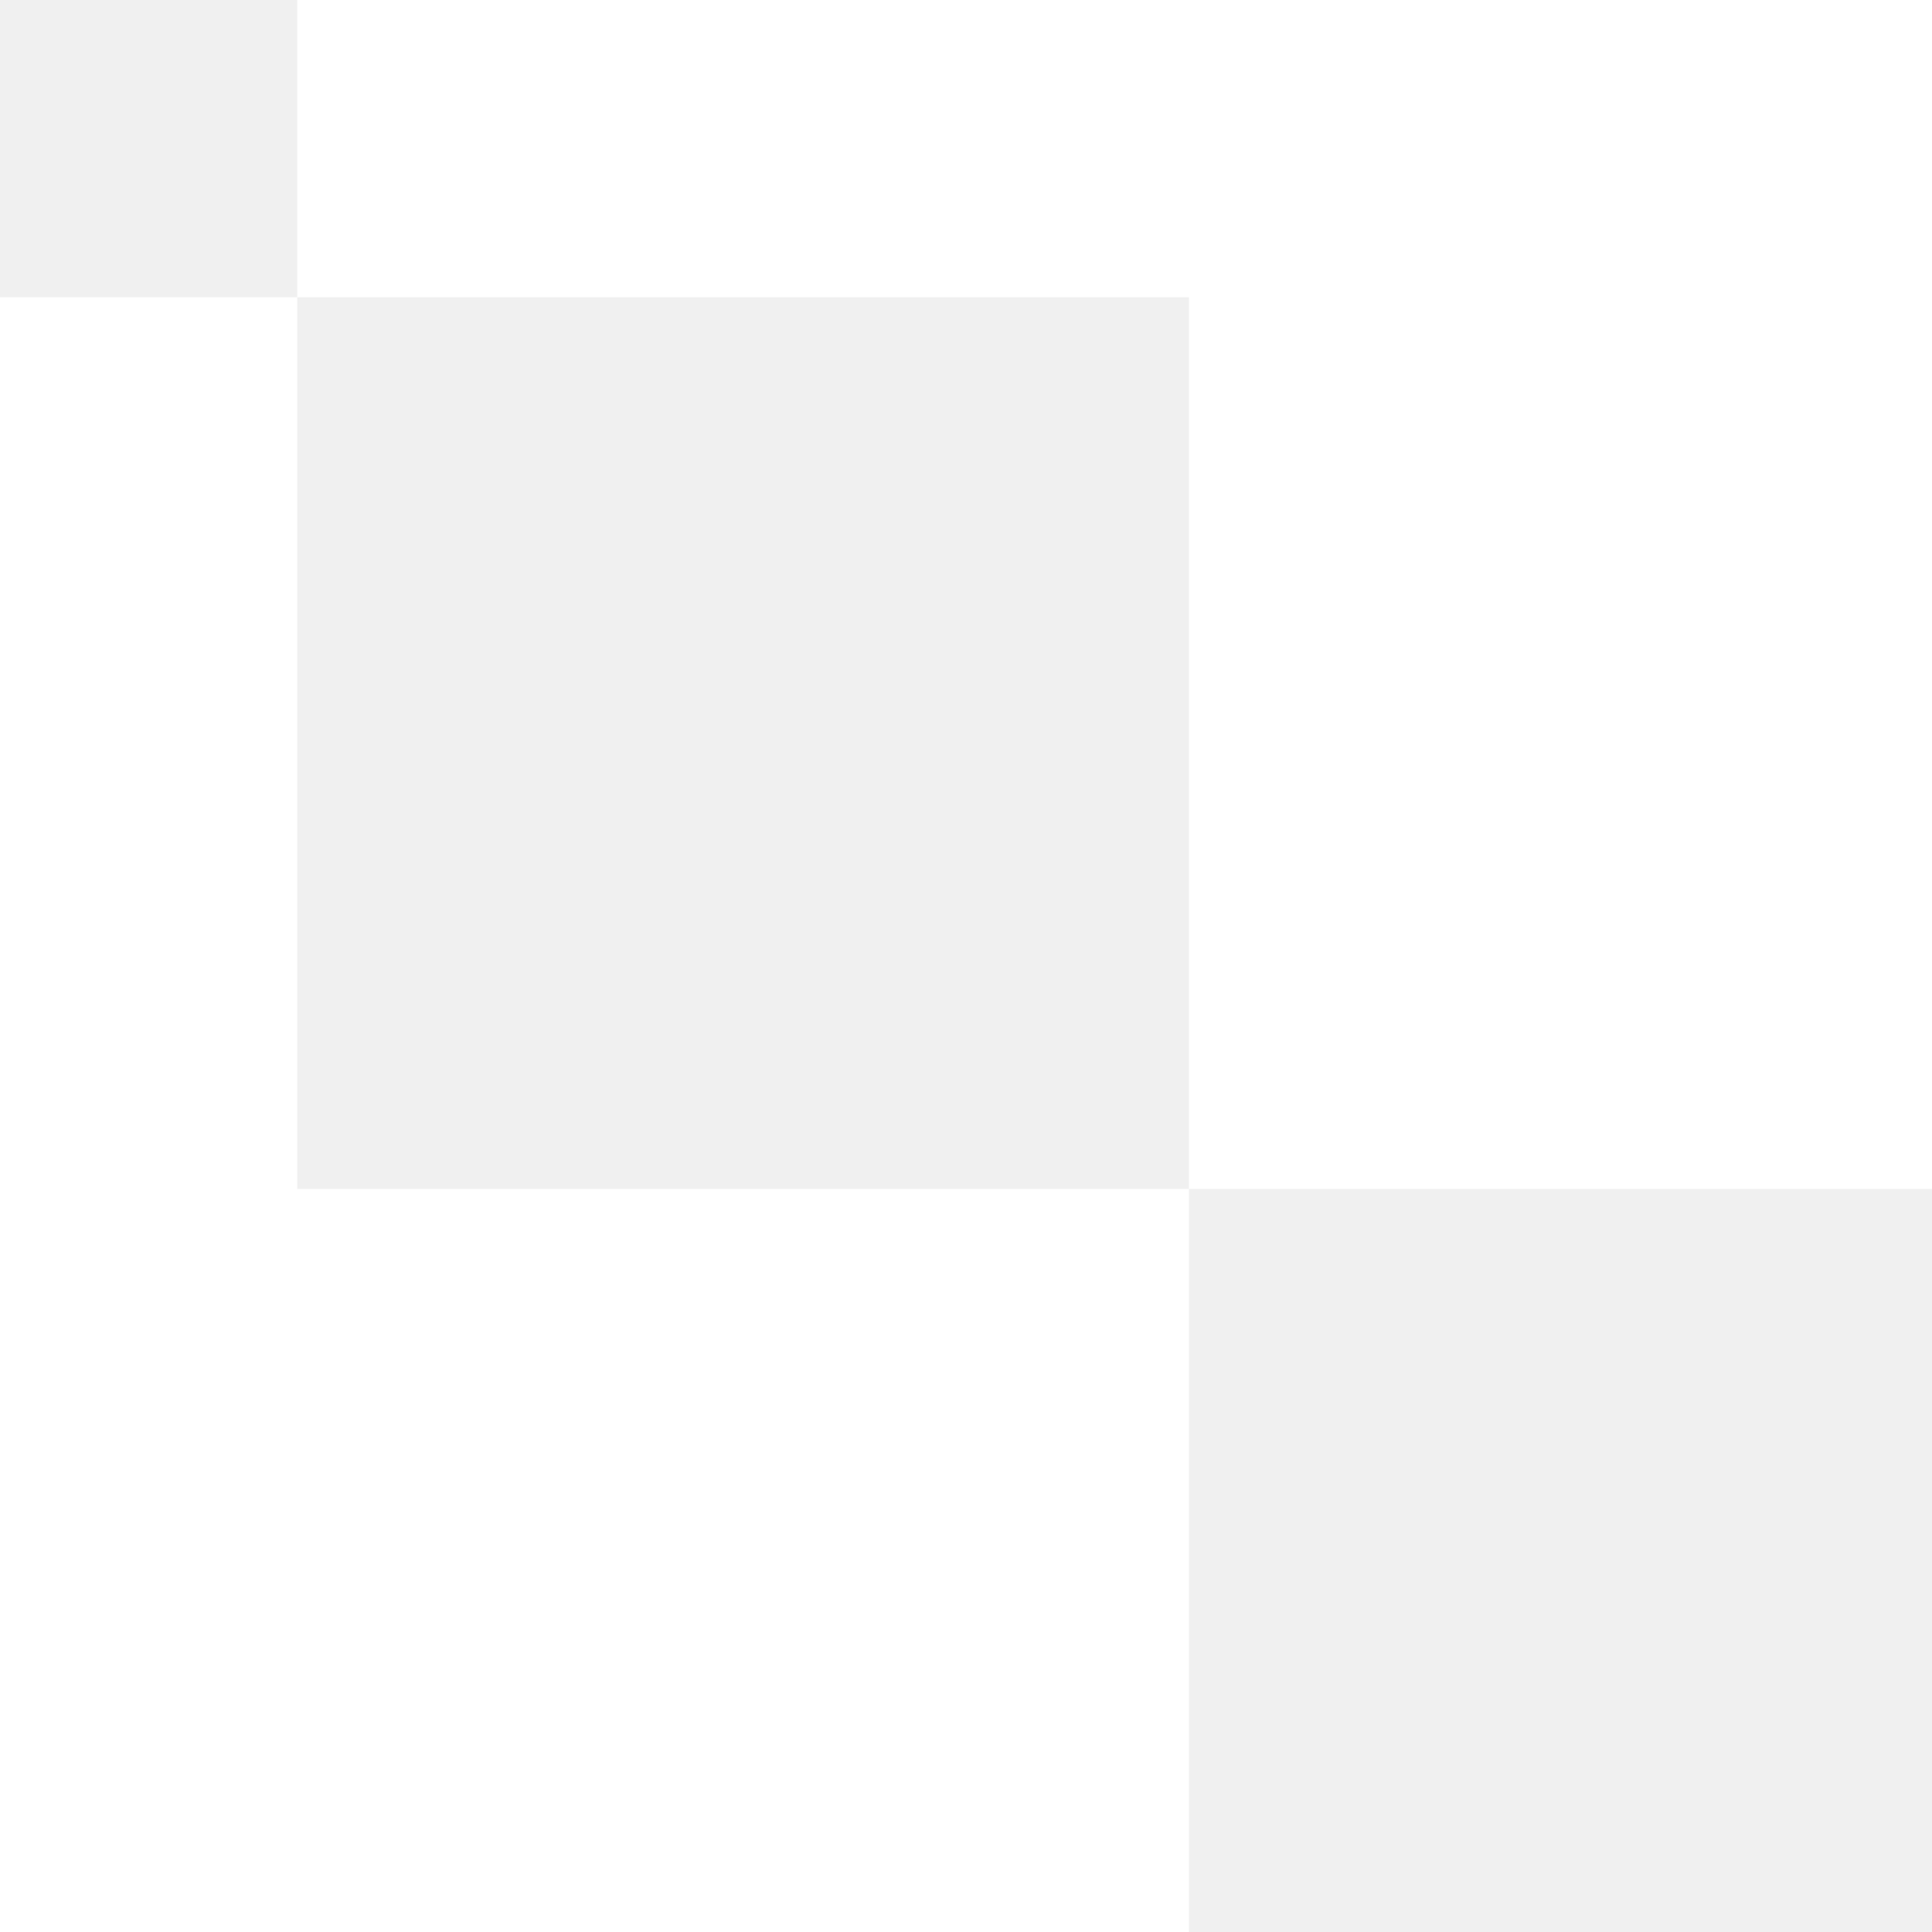
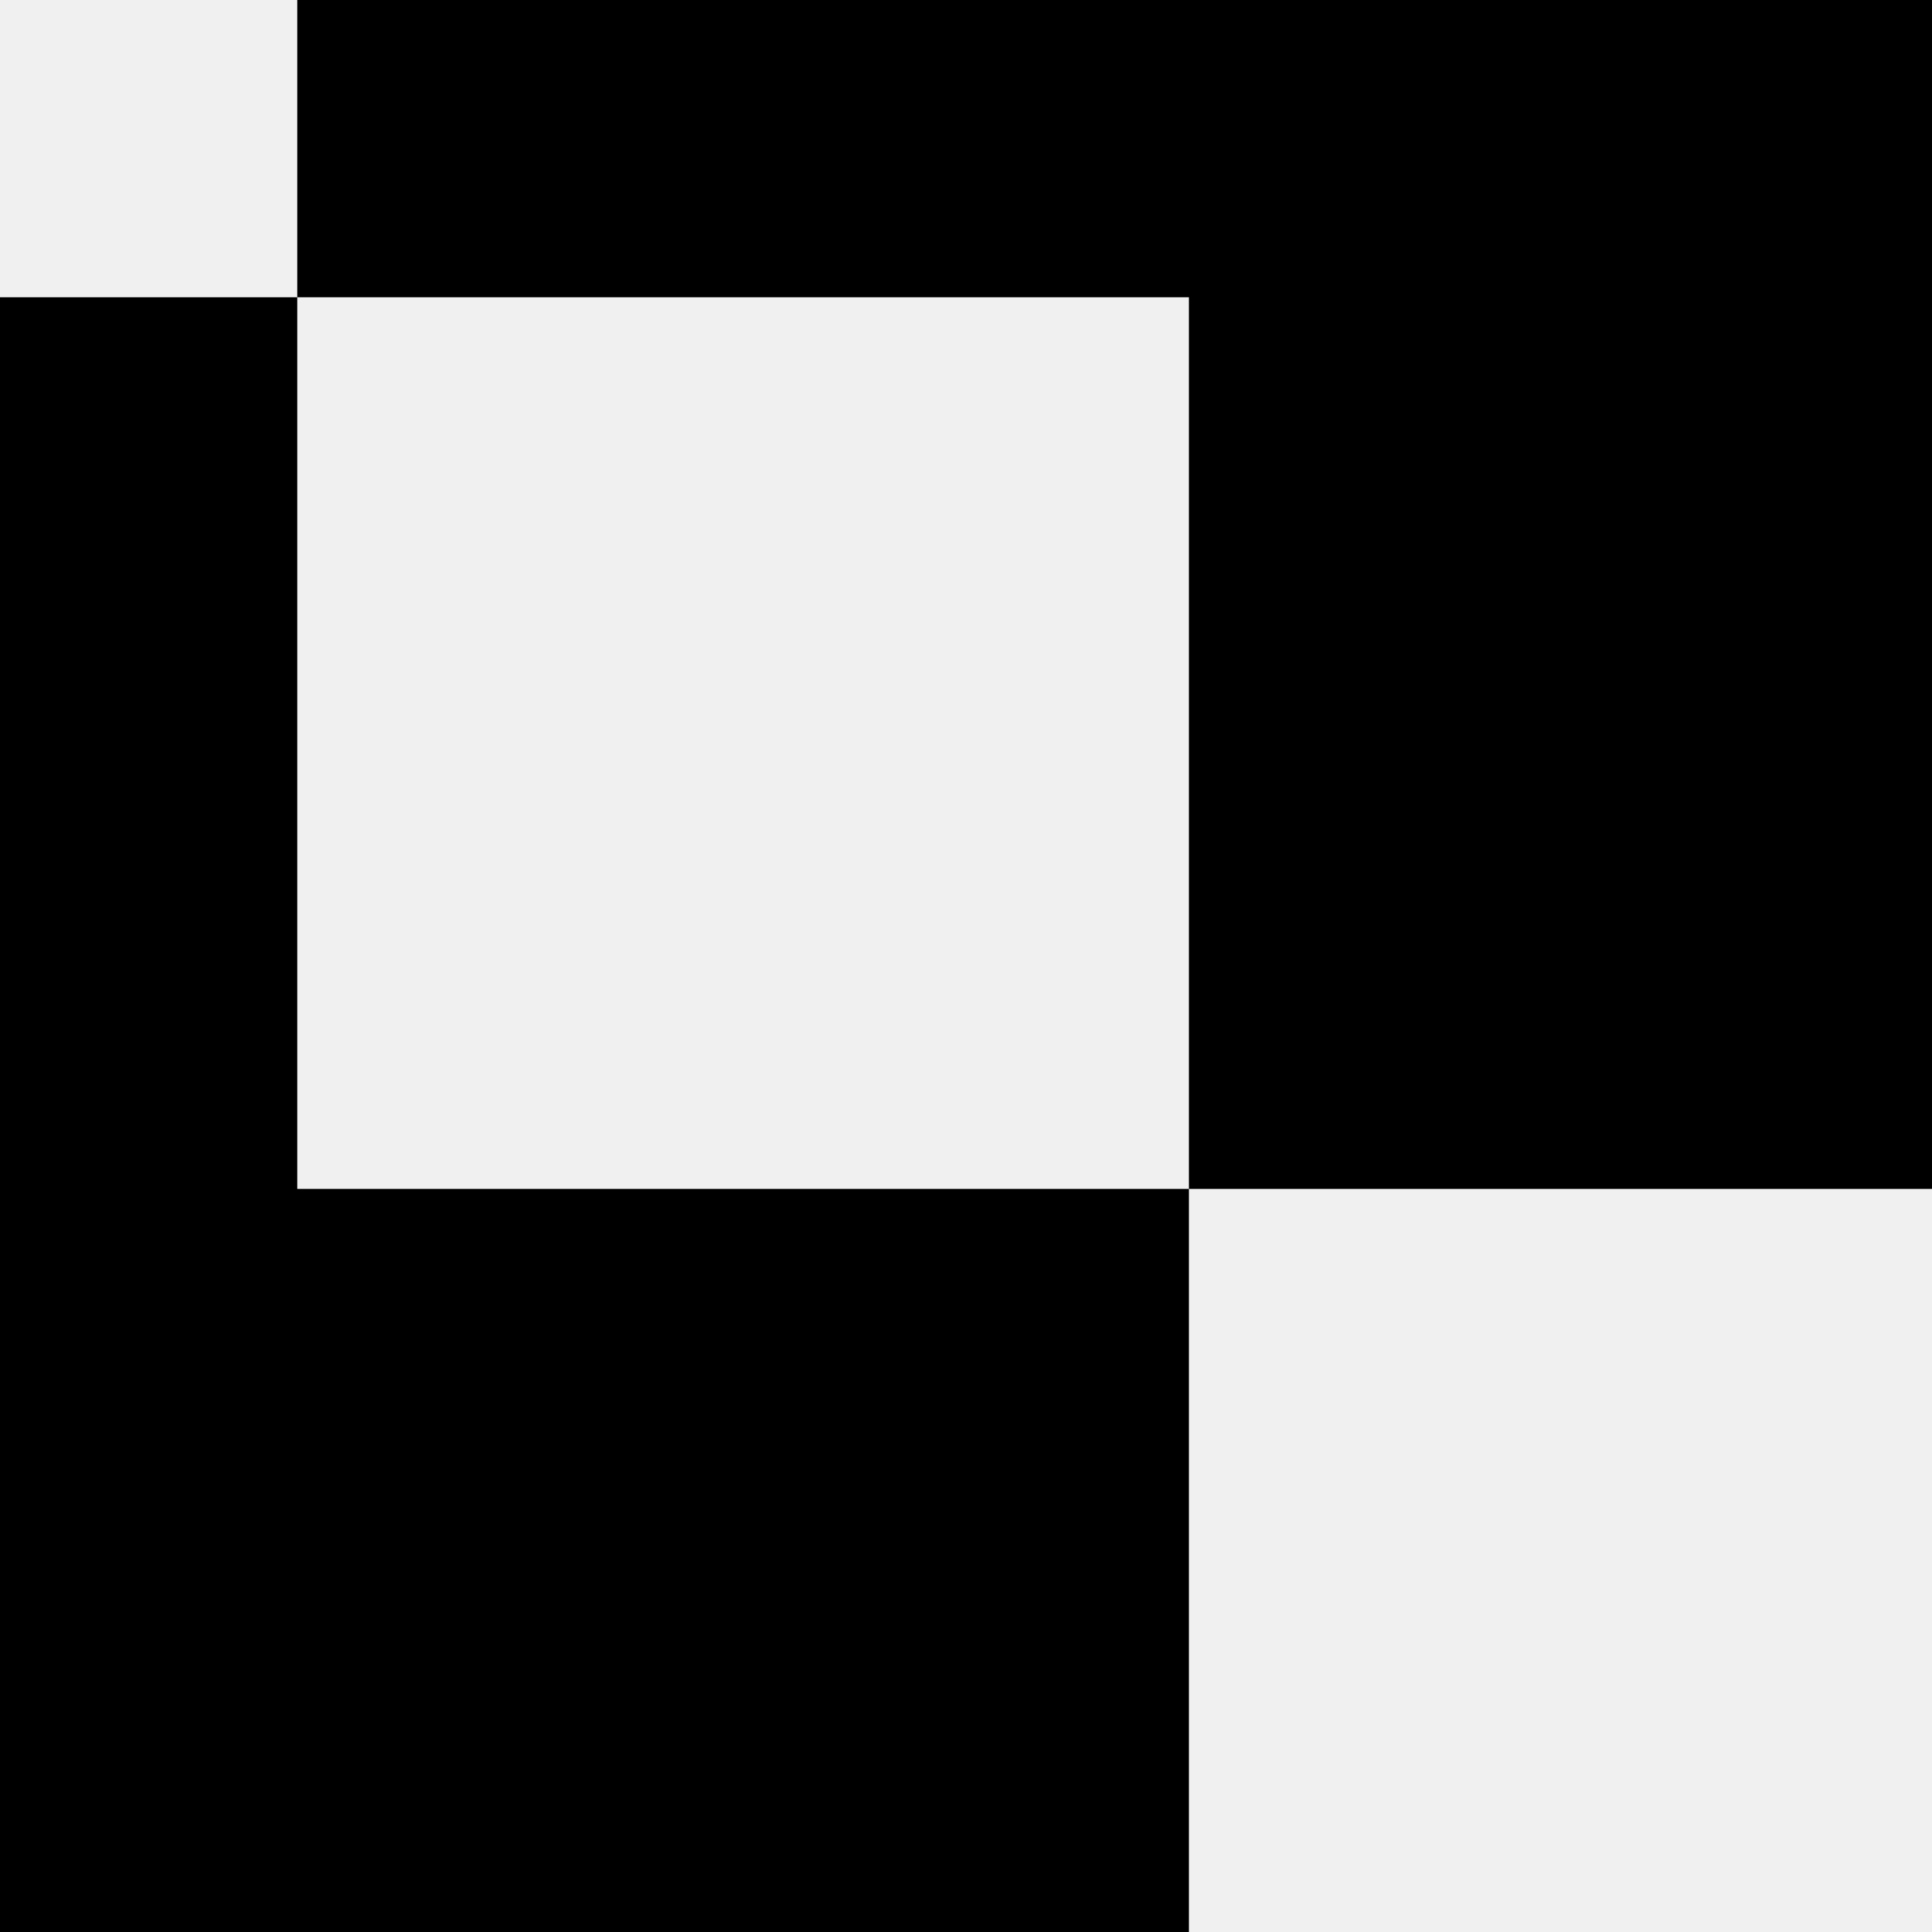
<svg xmlns="http://www.w3.org/2000/svg" width="500" height="500" viewBox="0 0 500 500" fill="none">
-   <path fill-rule="evenodd" clip-rule="evenodd" d="M307.692 0H76.923V76.923H307.692V307.692H76.923V76.923H0V307.692V500H76.923H307.692V307.692H500L500 76.923V0H307.692Z" fill="#ffffff" />
+   <path fill-rule="evenodd" clip-rule="evenodd" d="M307.692 0H76.923V76.923H307.692V307.692H76.923V76.923H0V307.692V500H76.923H307.692V307.692H500L500 76.923V0H307.692Z" fill="black" />
</svg>
